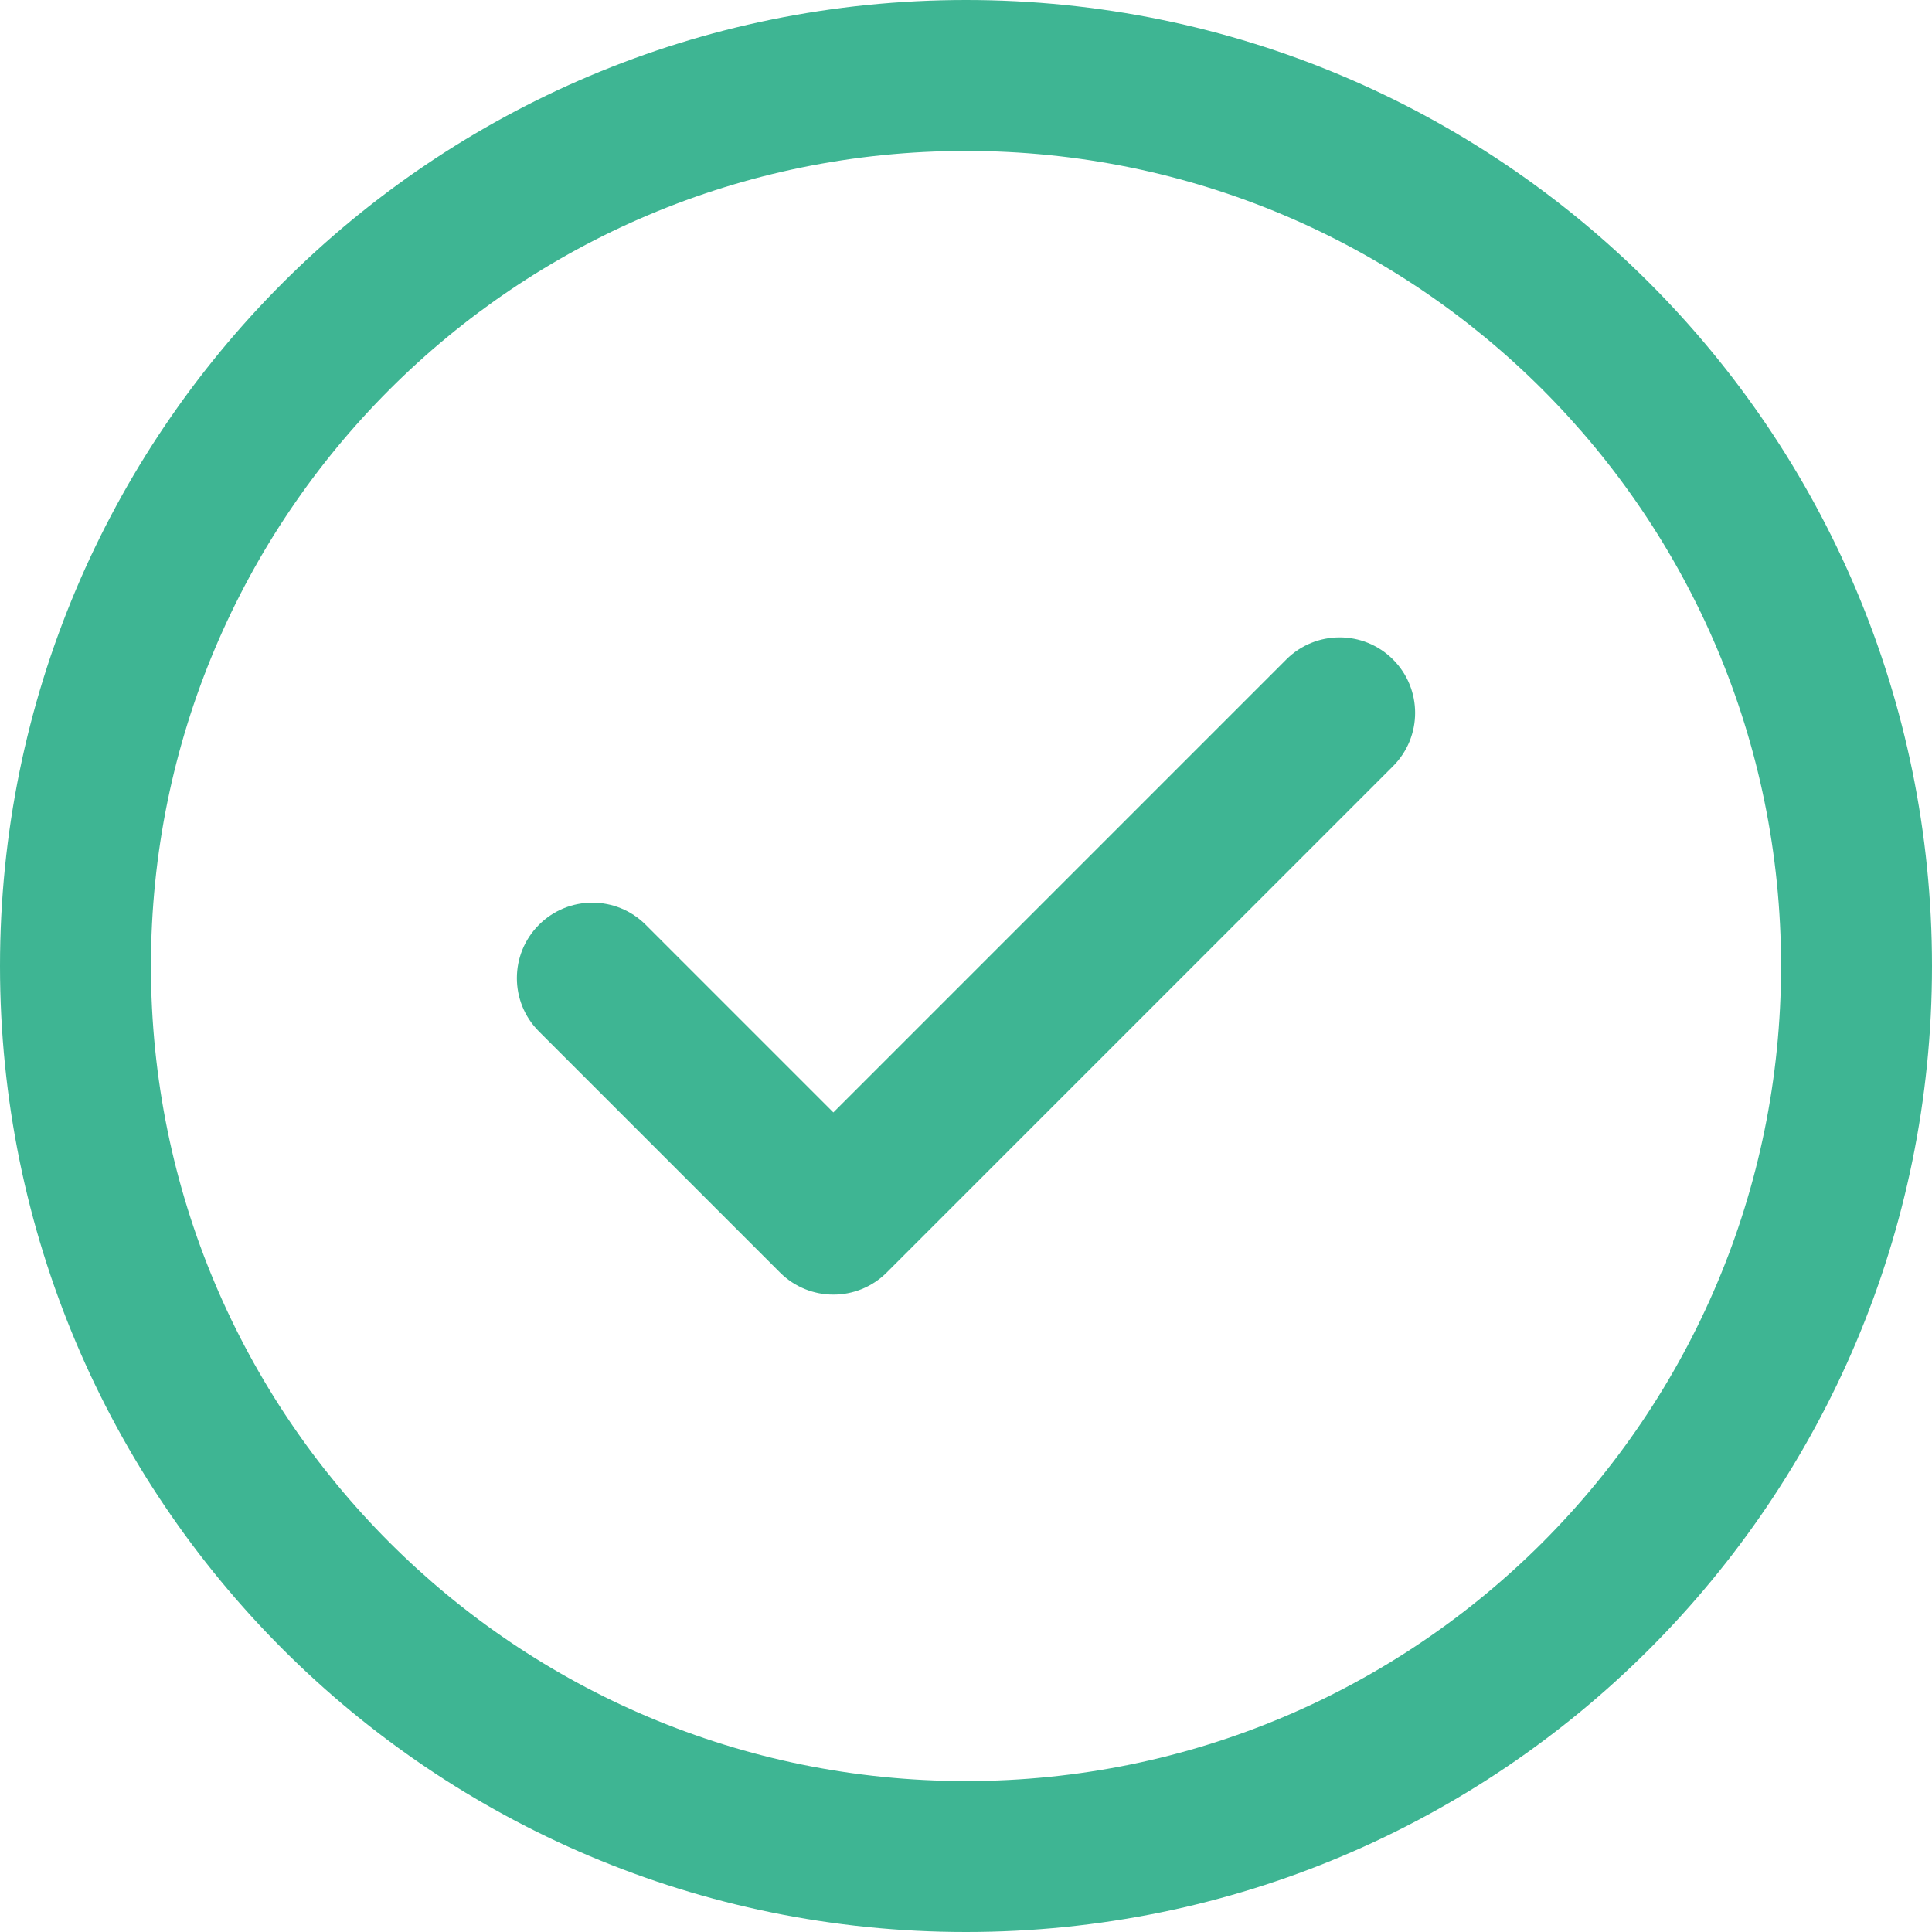
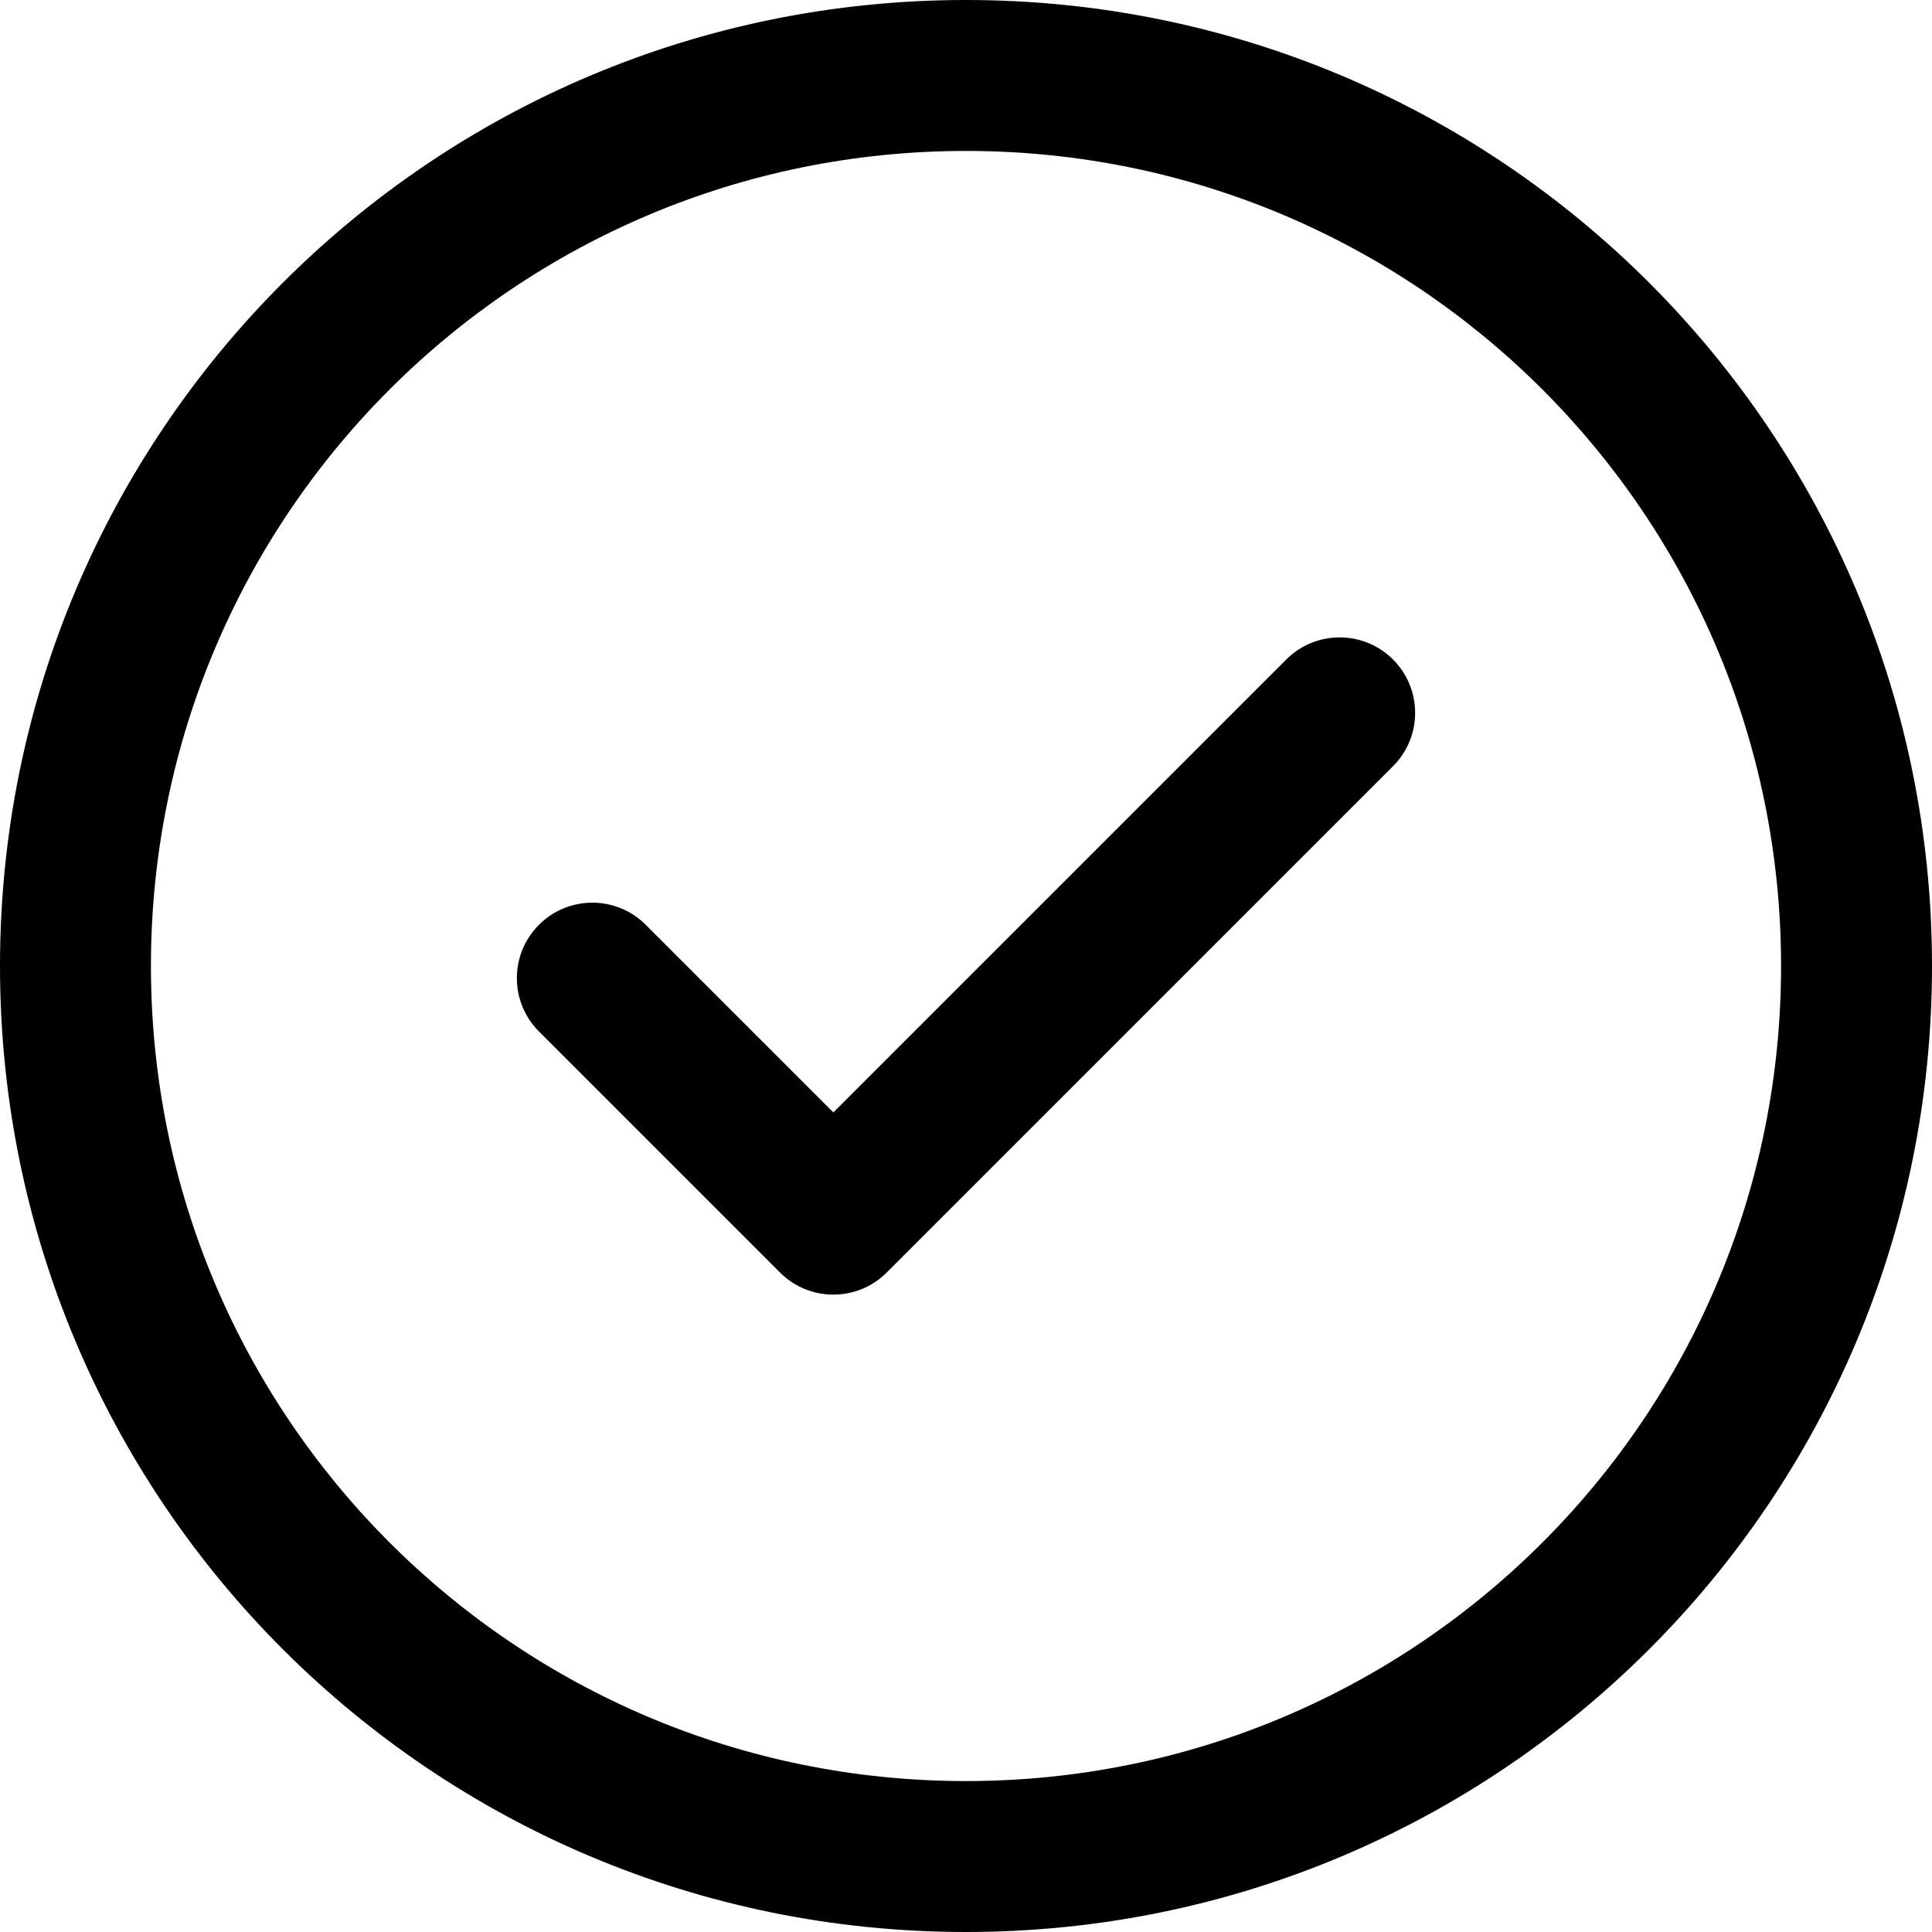
<svg xmlns="http://www.w3.org/2000/svg" width="512px" height="512px" viewBox="0 0 512 512" version="1.1">
-   <g id="User-icons" stroke="none" stroke-width="1" fill="none" fill-rule="evenodd">
-     <g id="check-mark" fill="#3EB593" fill-rule="nonzero">
+   <g id="User-icons" stroke="none" stroke-width="1">
+     <g id="check-mark">
      <path d="M369.164,174.77 C376.977,182.582 376.977,195.246 369.164,203.055 L234.992,337.23 C227.18,345.039 214.52,345.039 206.707,337.23 L142.836,273.355 C135.023,265.547 135.023,252.883 142.836,245.074 C150.645,237.262 163.309,237.262 171.117,245.074 L220.848,294.805 L340.879,174.77 C348.691,166.961 361.355,166.961 369.164,174.77 L369.164,174.77 Z M512,256 C512,397.504 397.484,512 256,512 C114.496,512 0,397.484 0,256 C0,114.496 114.516,0 256,0 C397.504,0 512,114.516 512,256 Z M472,256 C472,136.605 375.379,40 256,40 C136.605,40 40,136.621 40,256 C40,375.395 136.621,472 256,472 C375.395,472 472,375.379 472,256 Z" id="Shape" />
    </g>
  </g>
</svg>
